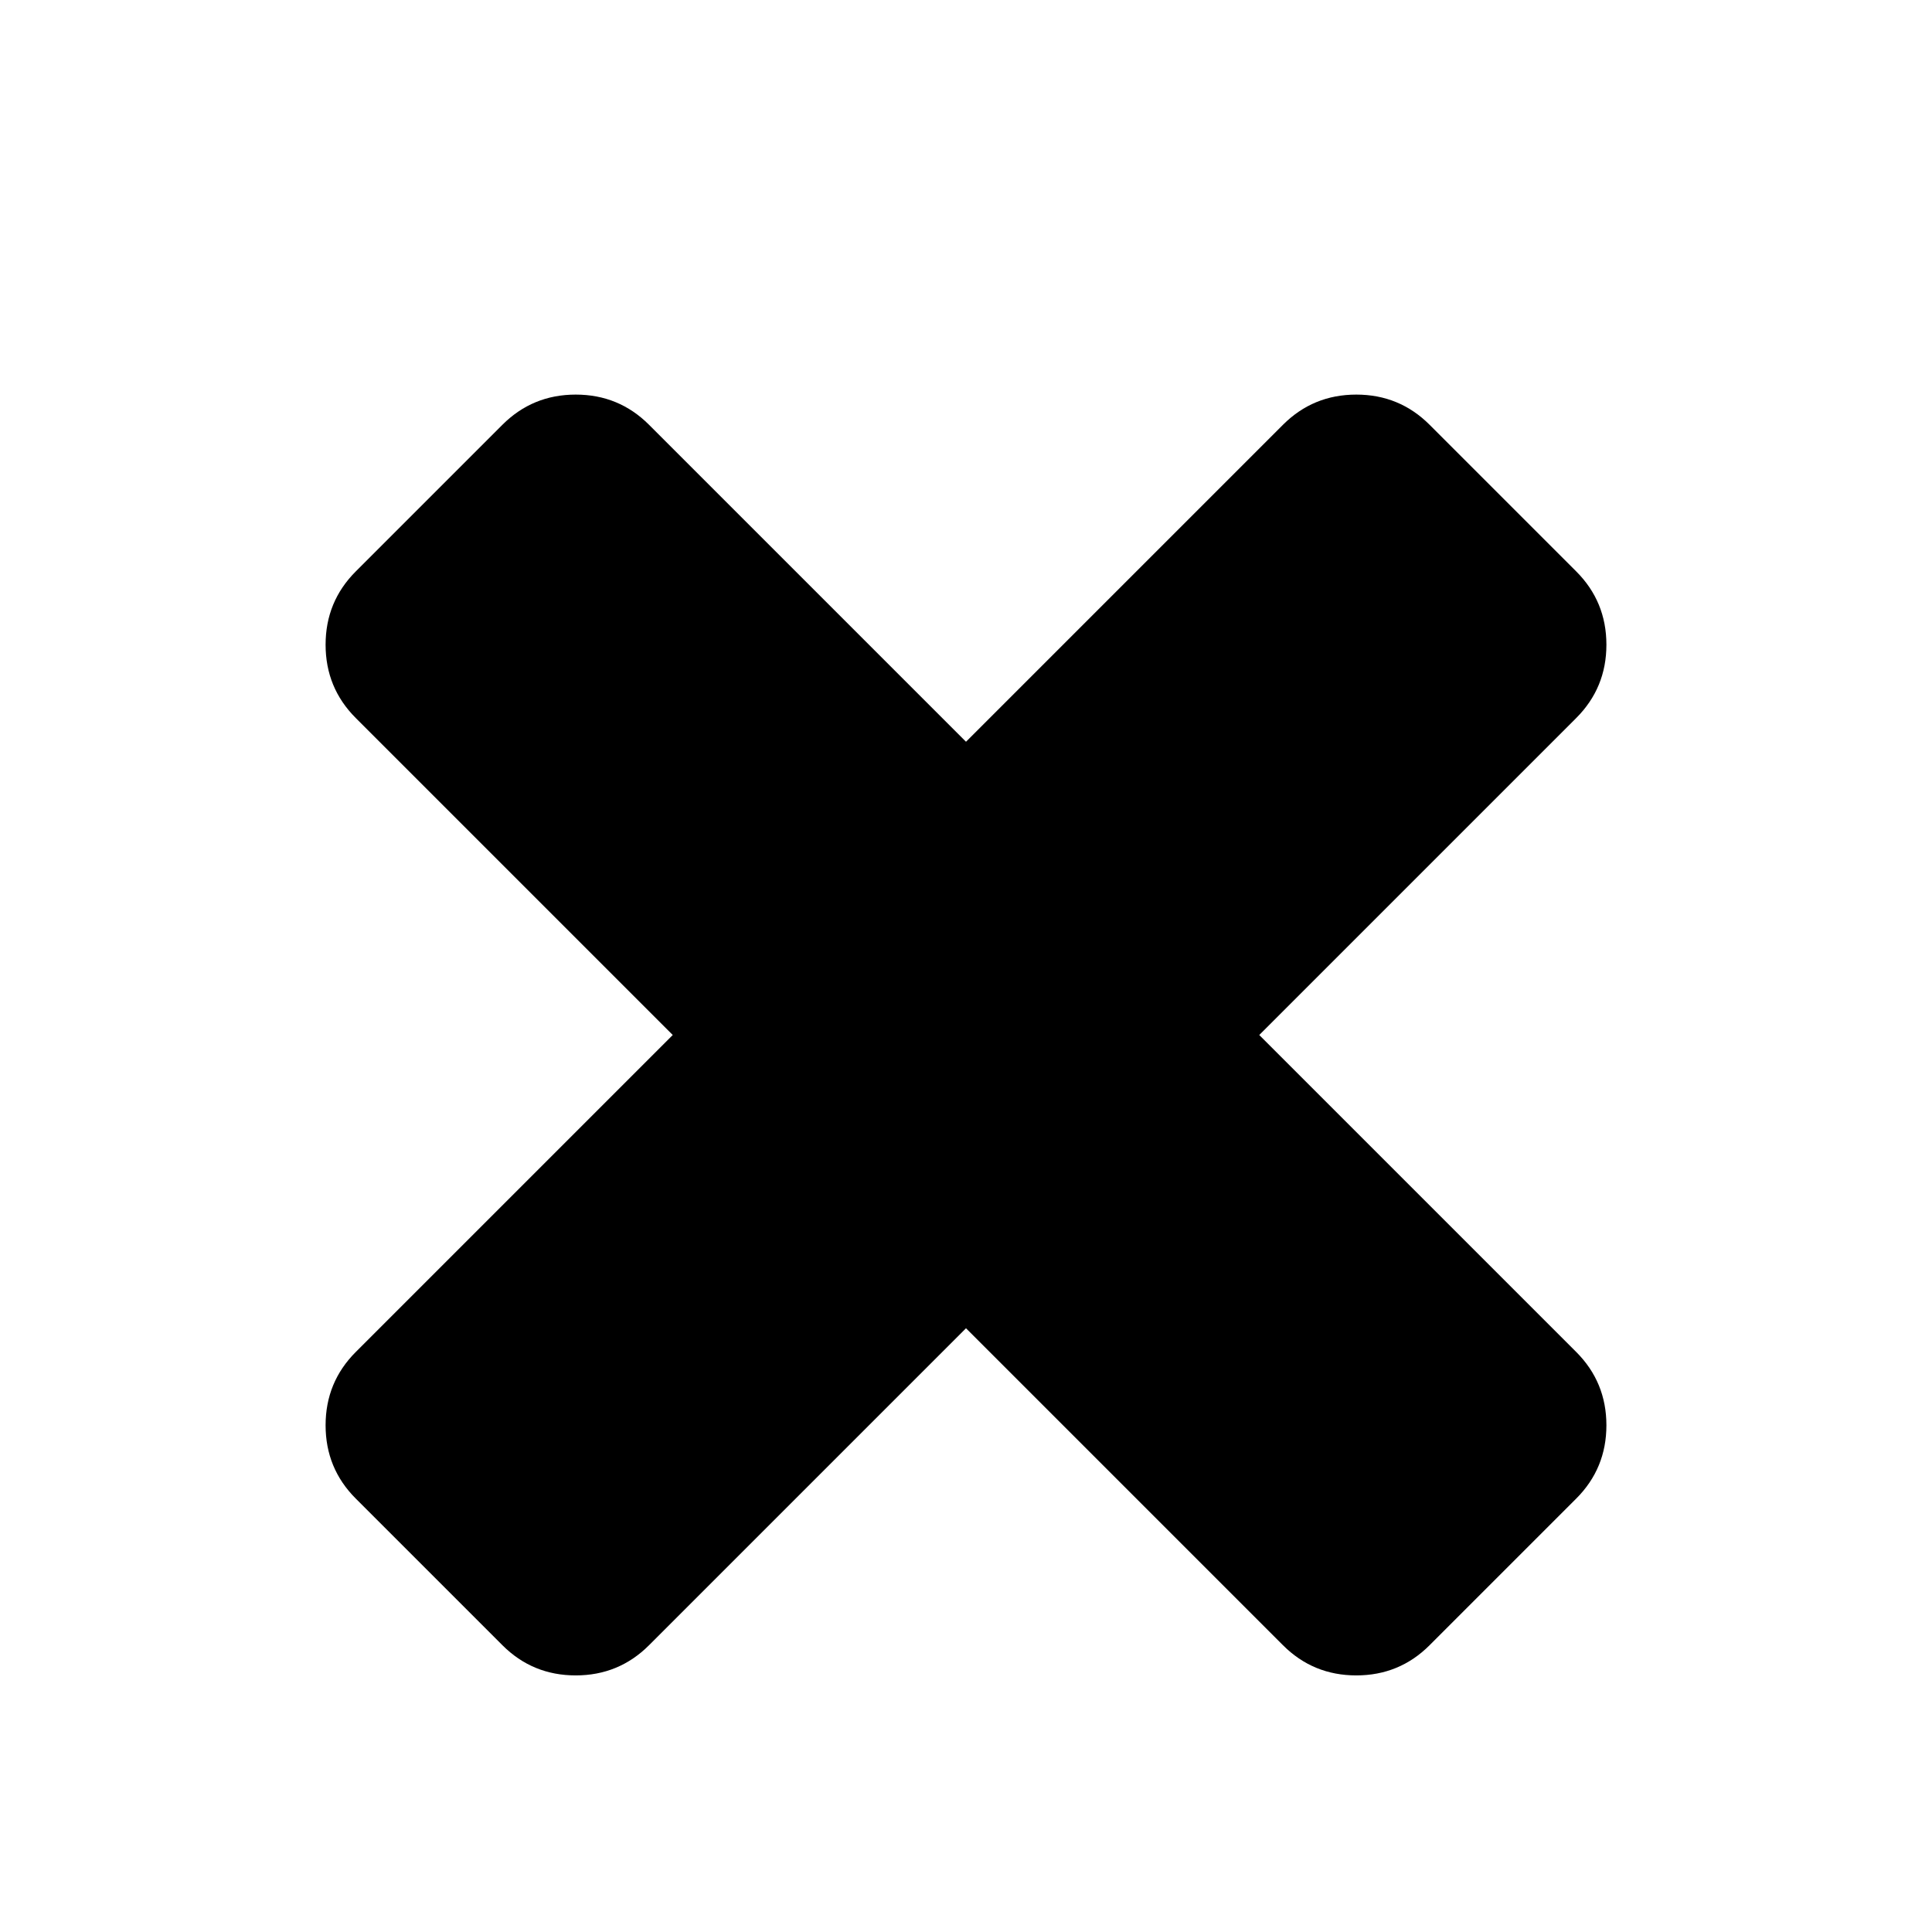
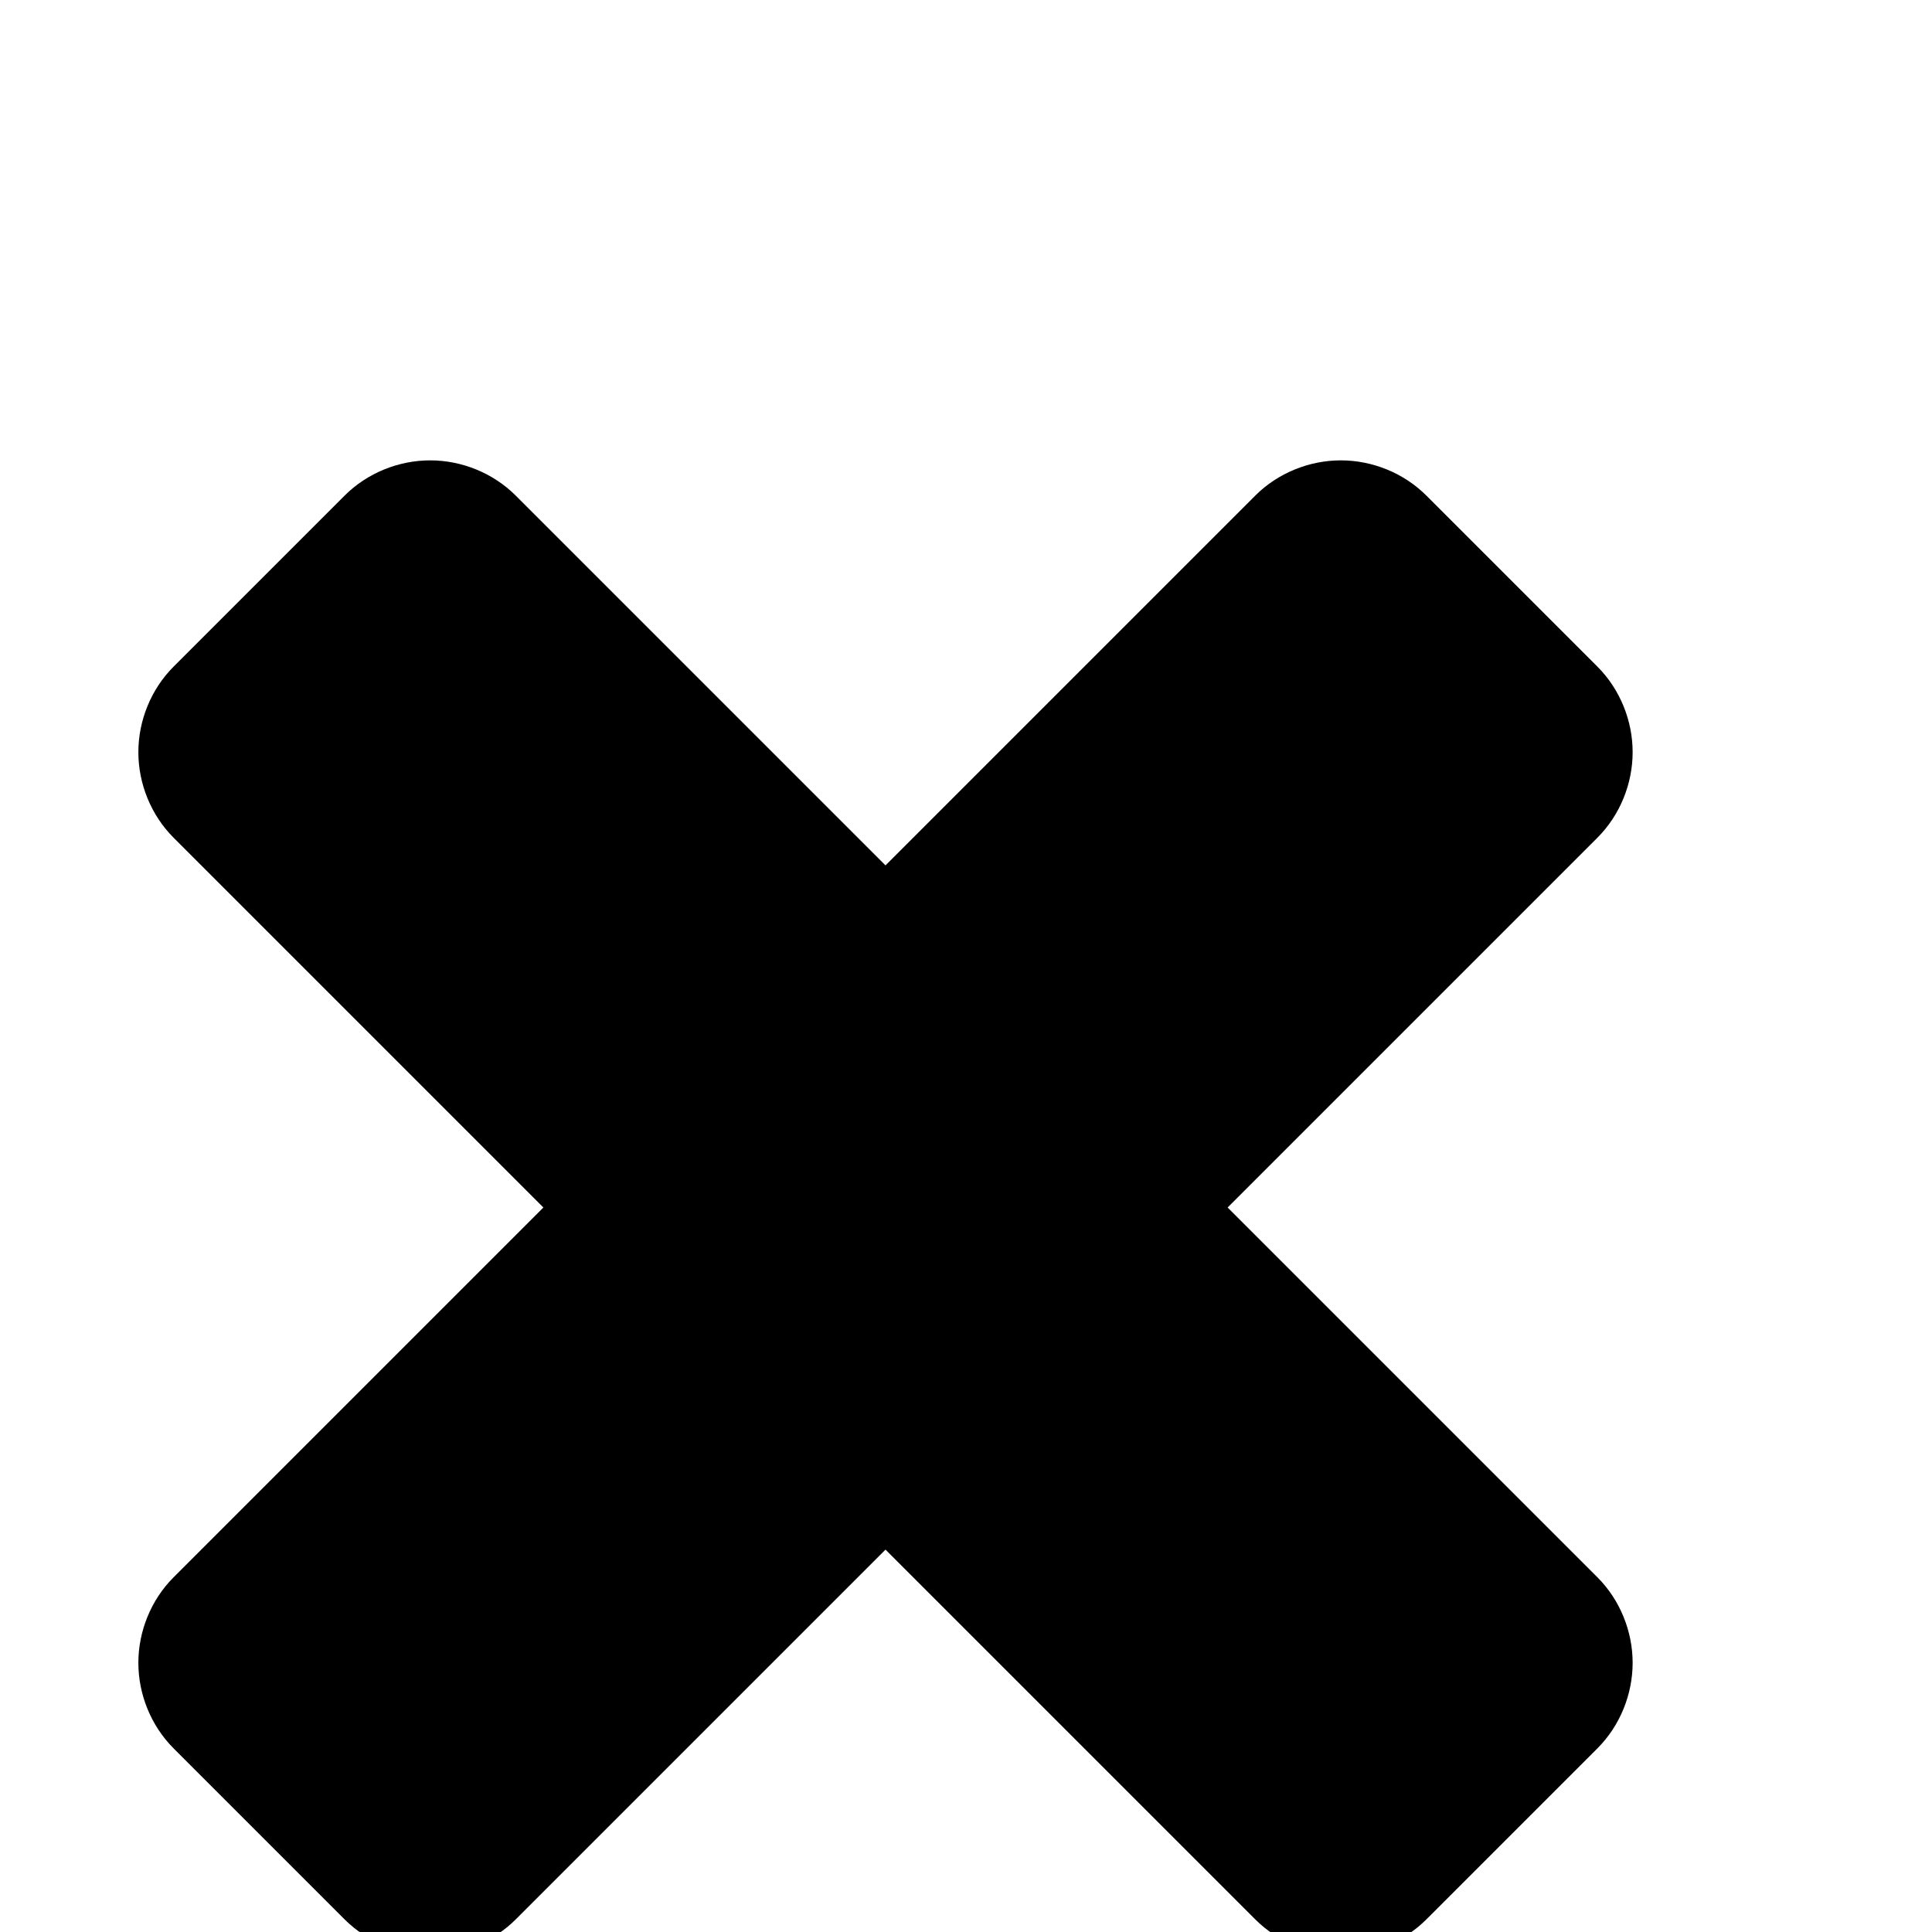
- <svg xmlns="http://www.w3.org/2000/svg" width="1792" height="1792" viewBox="0 0 1792 1792">
-   <path d="M1490 1322q0 40-28 68l-136 136q-28 28-68 28t-68-28l-294-294-294 294q-28 28-68 28t-68-28l-136-136q-28-28-28-68t28-68l294-294-294-294q-28-28-28-68t28-68l136-136q28-28 68-28t68 28l294 294 294-294q28-28 68-28t68 28l136 136q28 28 28 68t-28 68l-294 294 294 294q28 28 28 68z" />
+ <svg xmlns="http://www.w3.org/2000/svg" width="1536" height="1536">
+   <path d="M1298 1322c0 25-10 50-28 68l-136 136c-18 18-43 28-68 28s-50-10-68-28l-294-294-294 294c-18 18-43 28-68 28s-50-10-68-28l-136-136c-18-18-28-43-28-68s10-50 28-68l294-294-294-294c-18-18-28-43-28-68s10-50 28-68l136-136c18-18 43-28 68-28s50 10 68 28l294 294 294-294c18-18 43-28 68-28s50 10 68 28l136 136c18 18 28 43 28 68s-10 50-28 68L976 960l294 294c18 18 28 43 28 68z" />
</svg>
